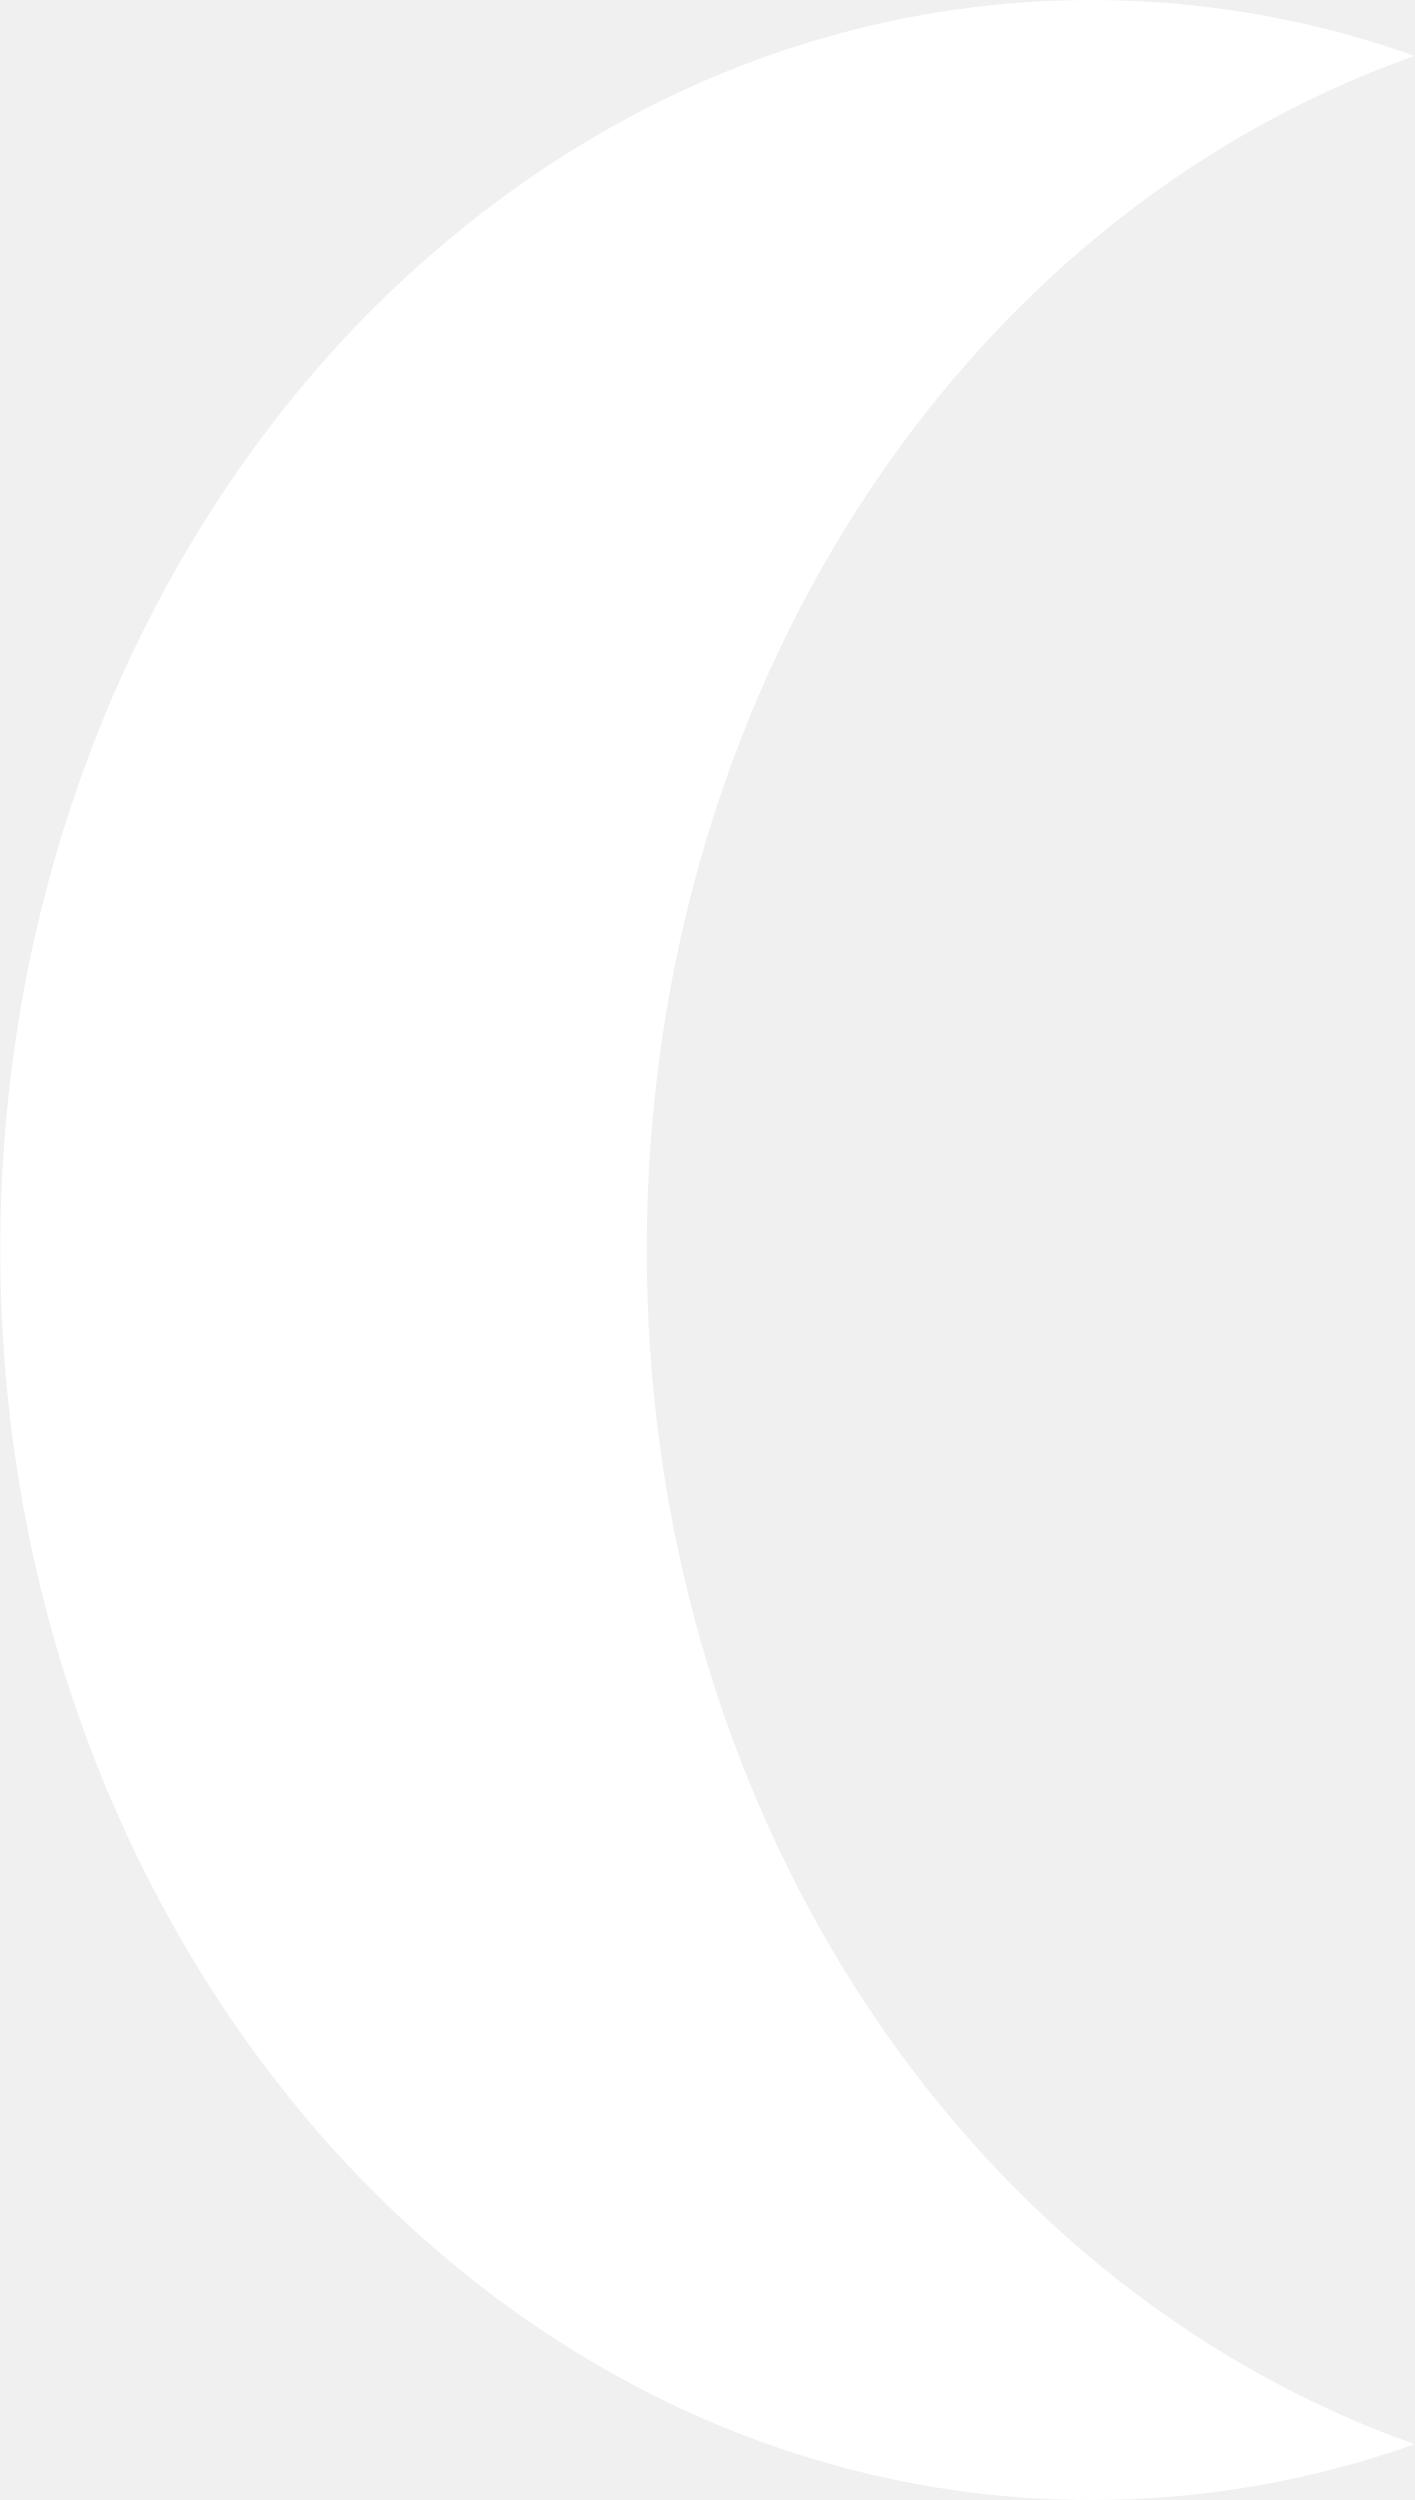
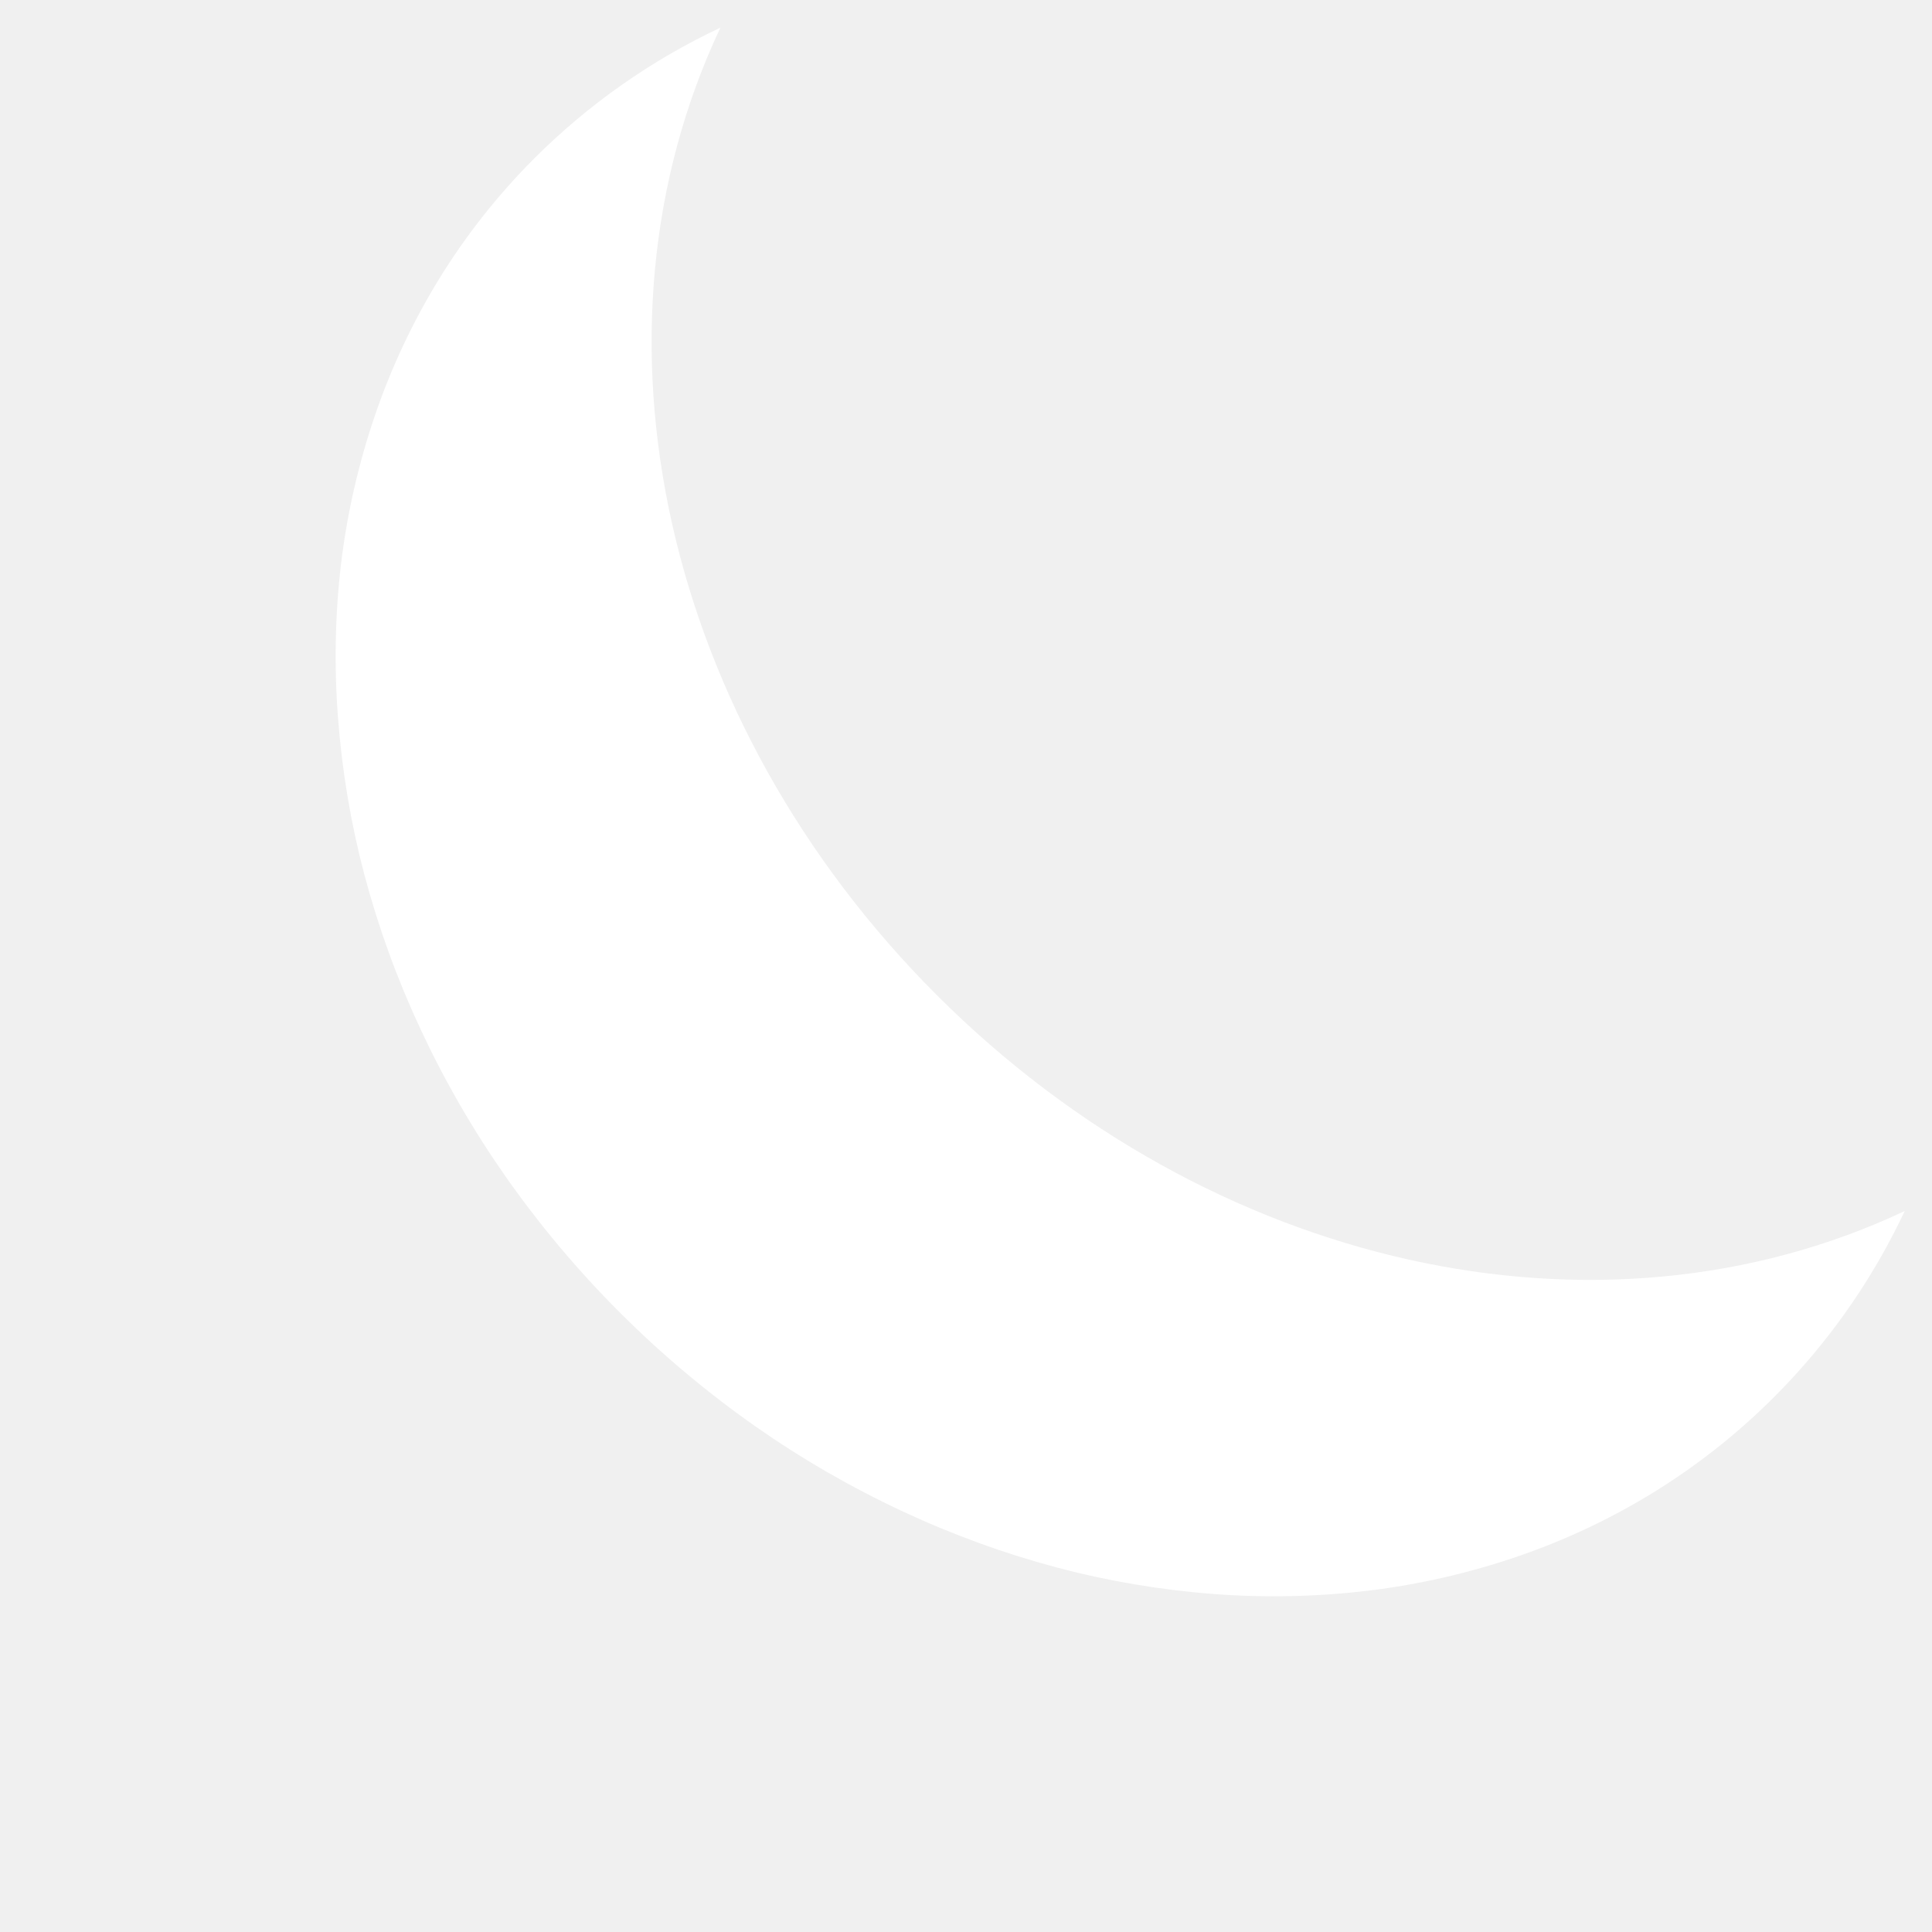
- <svg xmlns="http://www.w3.org/2000/svg" width="17.016" height="30.074" viewBox="0 0 17.016 30.074">
-   <path id="Night_Icon" data-name="Night Icon" d="M13.126,30.074a11.611,11.611,0,0,1-2.645-.306,11.889,11.889,0,0,1-2.464-.876,12.706,12.706,0,0,1-2.229-1.386A13.783,13.783,0,0,1,3.845,25.67a14.9,14.9,0,0,1-1.6-2.226,15.824,15.824,0,0,1-1.21-2.554,16.59,16.59,0,0,1-.765-2.823,17.361,17.361,0,0,1,0-6.061,16.6,16.6,0,0,1,.765-2.823A15.833,15.833,0,0,1,2.242,6.63,14.894,14.894,0,0,1,3.845,4.4,13.771,13.771,0,0,1,5.788,2.569,12.685,12.685,0,0,1,8.017,1.182,11.871,11.871,0,0,1,10.481.306a11.6,11.6,0,0,1,6.535.366C11.492,2.633,7.78,8.406,7.78,15.037s3.712,12.4,9.236,14.366A11.6,11.6,0,0,1,13.126,30.074Z" transform="translate(0 0)" fill="#fff" />
+ <svg xmlns="http://www.w3.org/2000/svg" width="19.493" height="19.493" viewBox="0 0 19.493 19.493">
+   <g id="Night_Icon" data-name="Night Icon" transform="translate(297.164 0)">
+     <g id="Night_Icon-2" data-name="Night Icon" transform="translate(-297.164 0)">
+       <path id="Night_Icon-3" data-name="Night Icon" d="M7.625,0A6.667,6.667,0,0,0,6.088.18,6.851,6.851,0,0,0,4.657.695a7.367,7.367,0,0,0-1.3.815A8.047,8.047,0,0,0,2.233,2.59,8.758,8.758,0,0,0,1.3,3.9,9.355,9.355,0,0,0,.6,5.4,9.849,9.849,0,0,0,.155,7.06a10.331,10.331,0,0,0,0,3.564A9.853,9.853,0,0,0,.6,12.283a9.361,9.361,0,0,0,.7,1.5,8.756,8.756,0,0,0,.931,1.309,8.041,8.041,0,0,0,1.129,1.08,7.355,7.355,0,0,0,1.3.815,6.842,6.842,0,0,0,1.431.515,6.663,6.663,0,0,0,3.8-.215c-3.209-1.153-5.365-4.547-5.365-8.447S6.675,1.548,9.884.395A6.666,6.666,0,0,0,7.625,0Z" transform="translate(0 6.989) rotate(-45)" fill="#fff" />
+     </g>
+   </g>
</svg>
